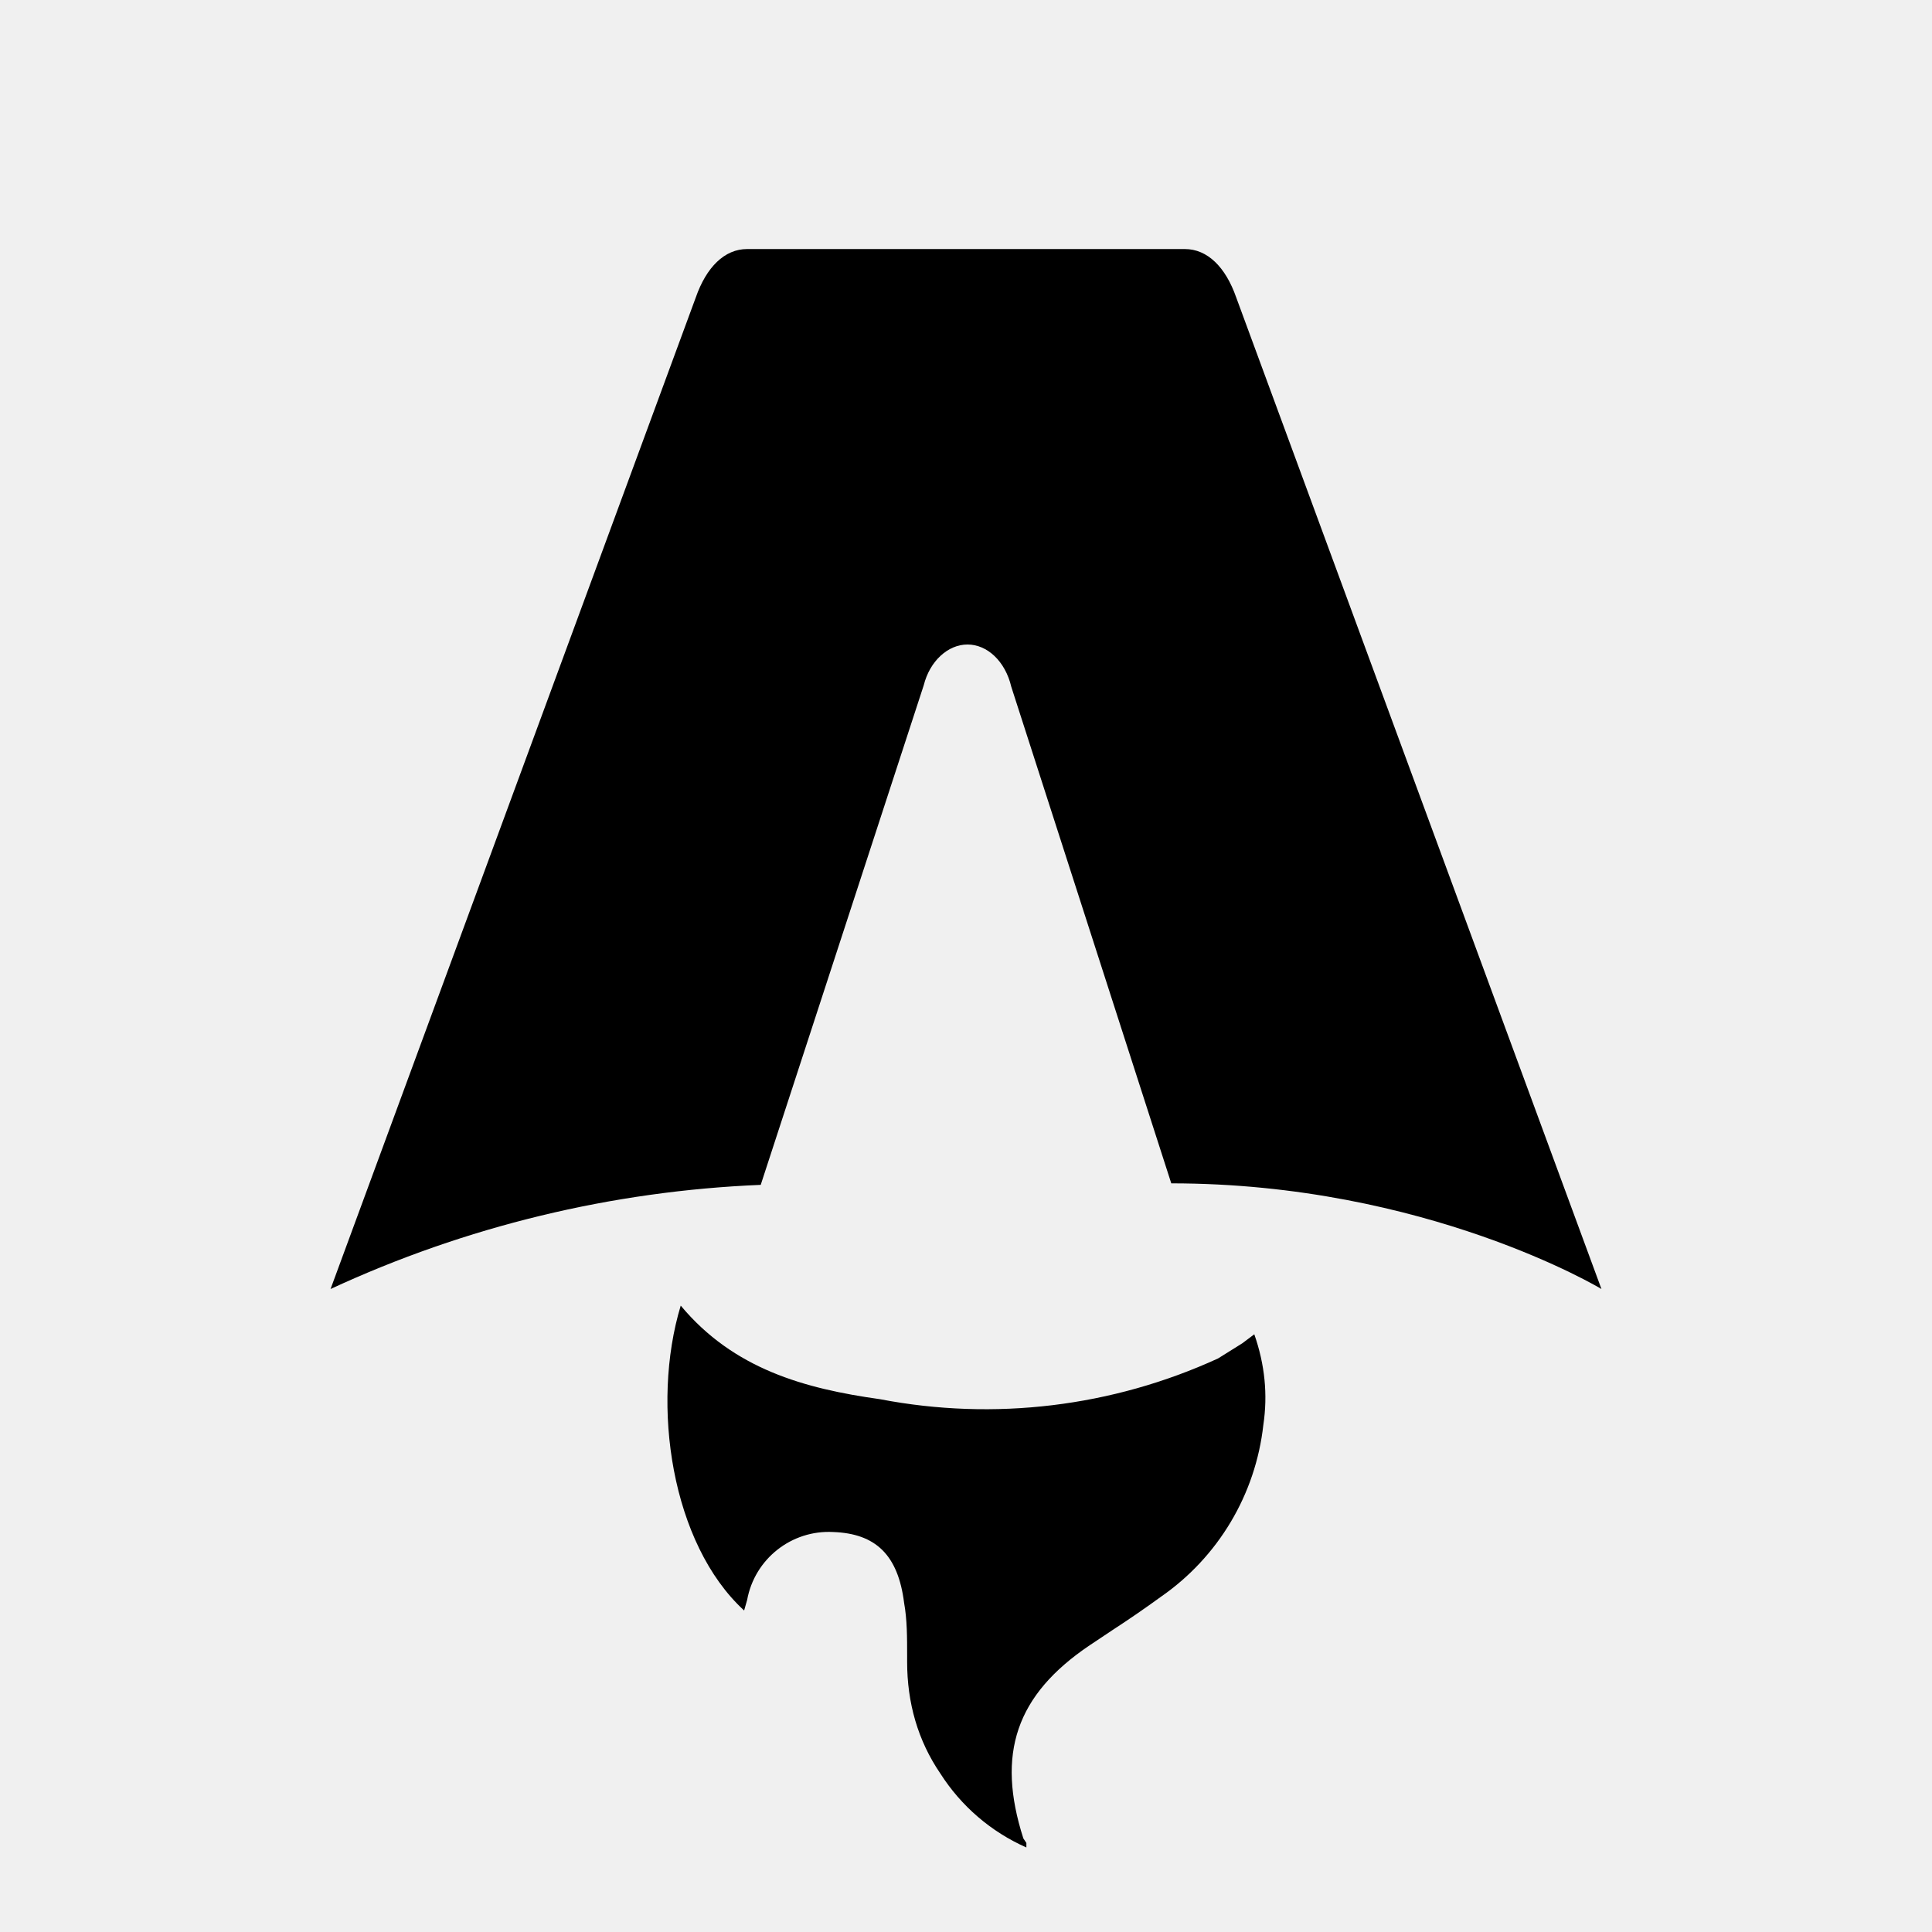
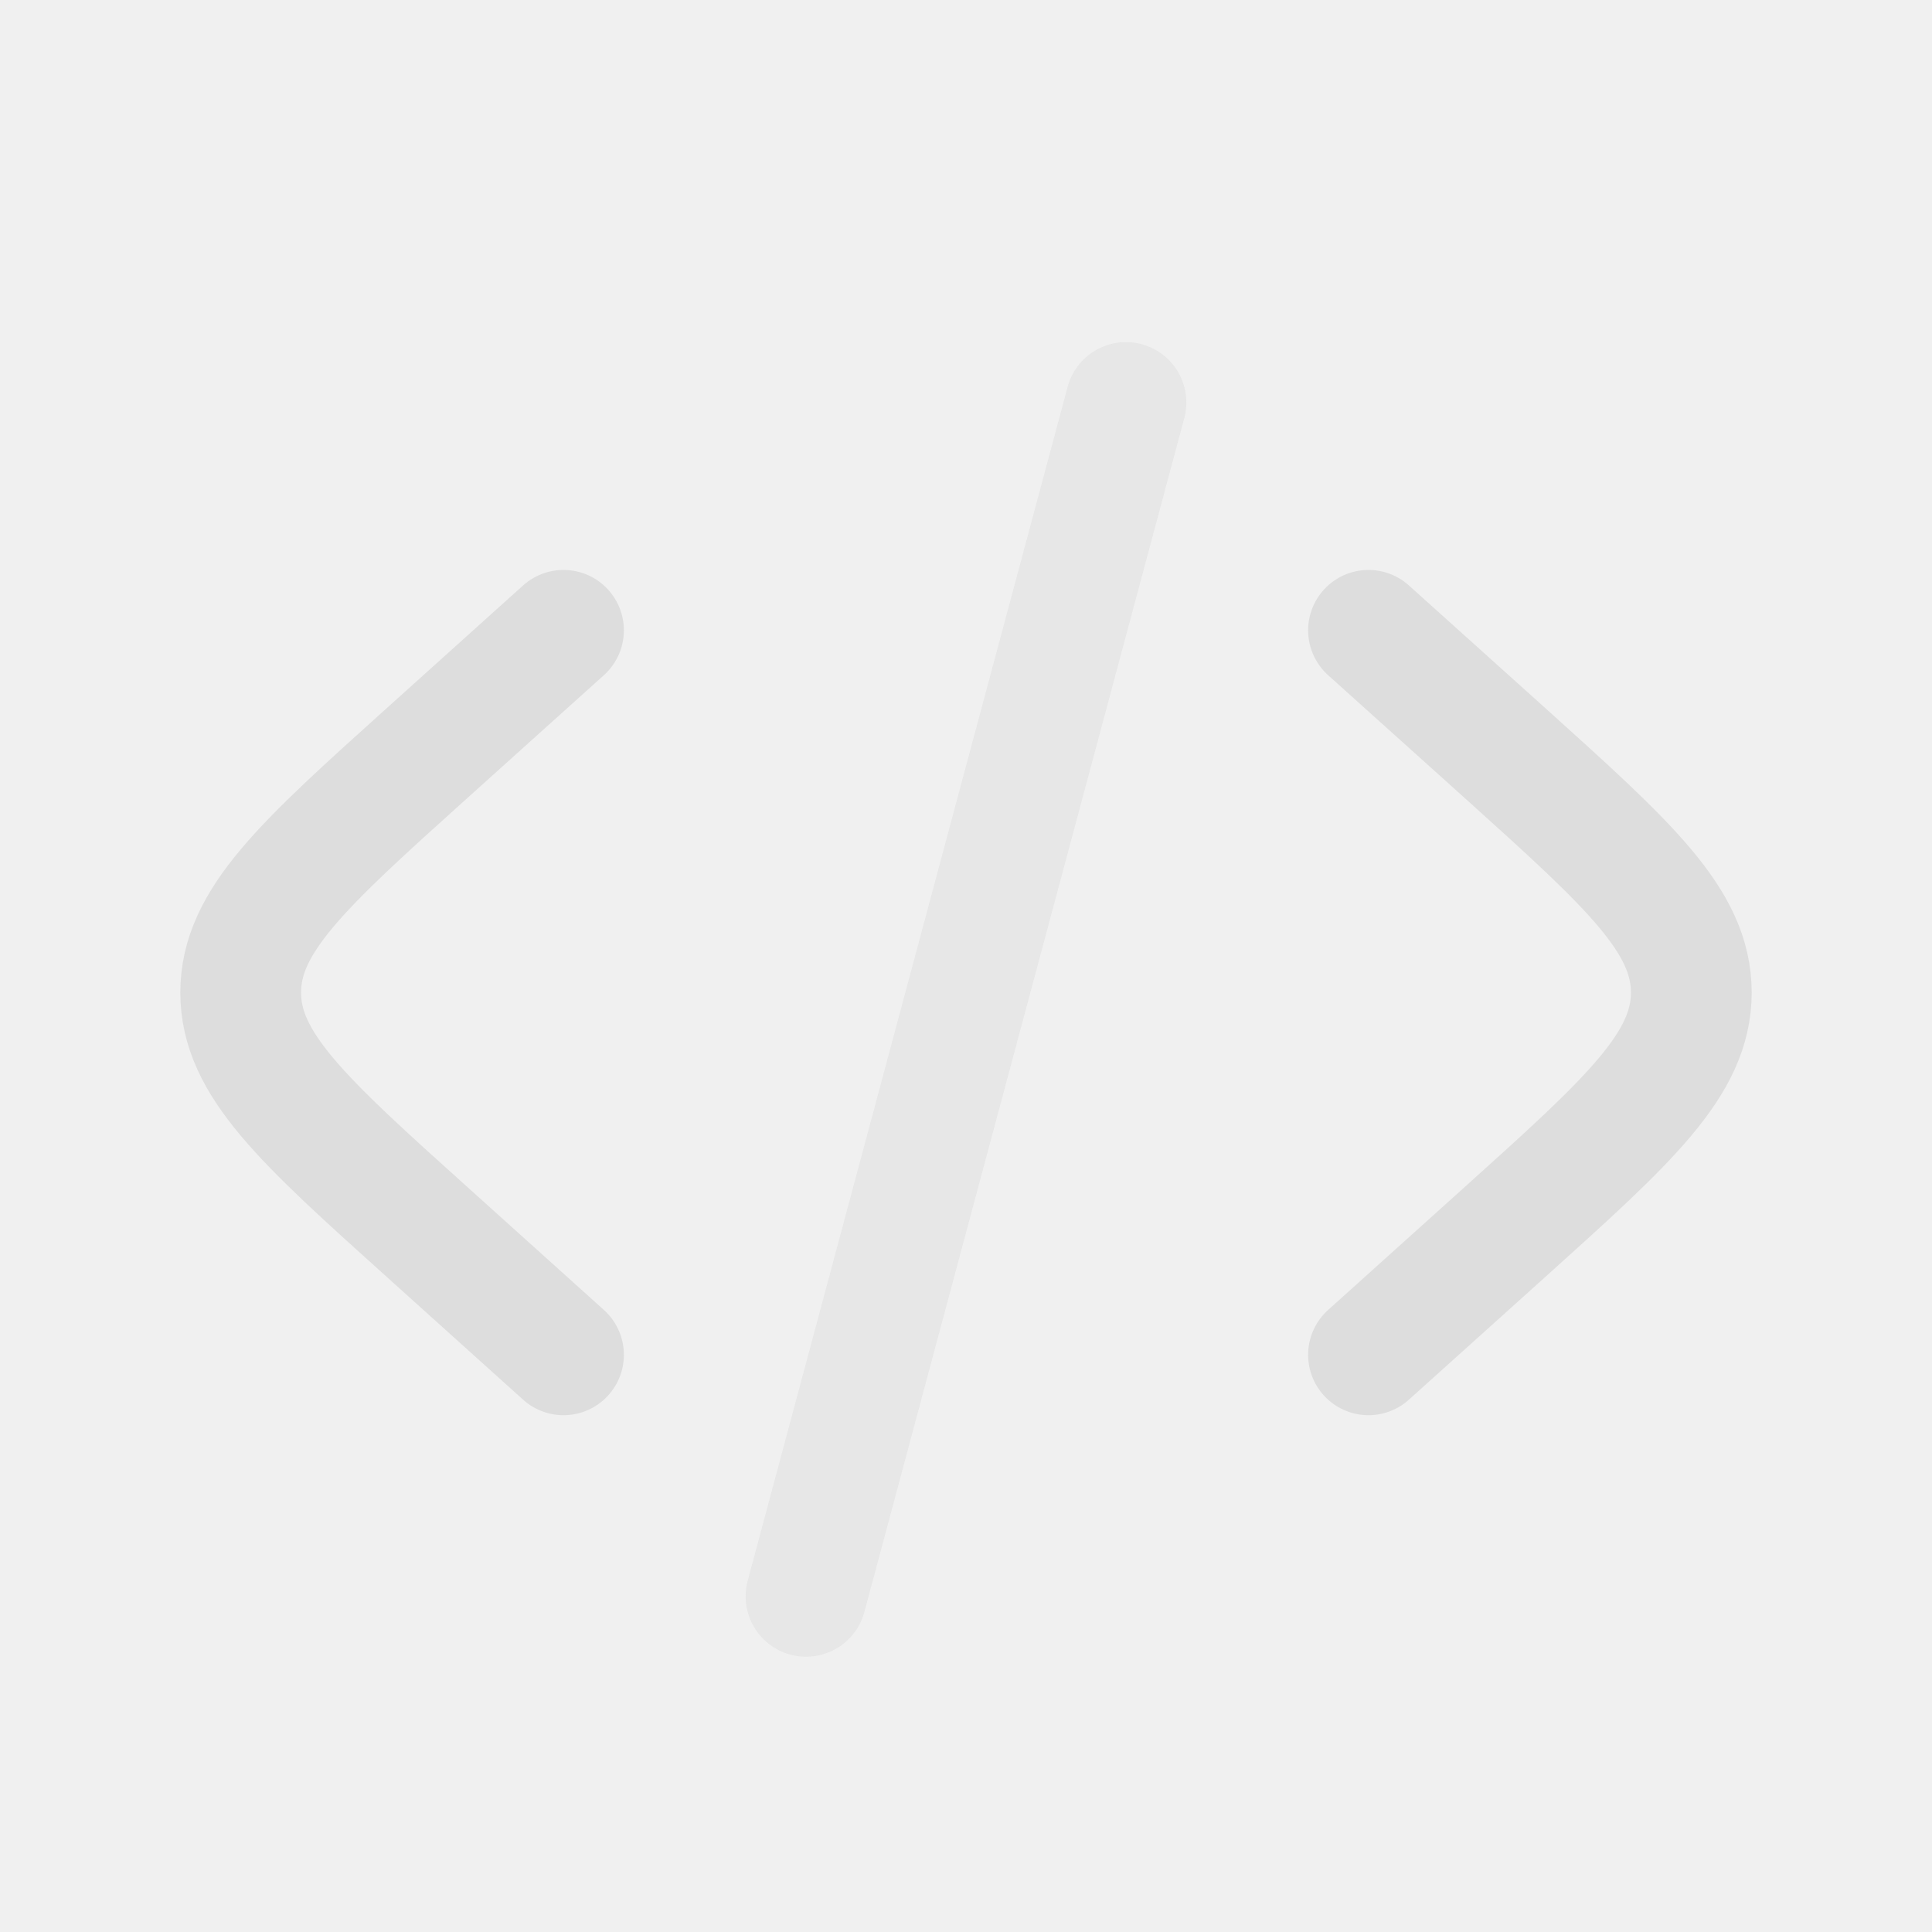
- <svg xmlns="http://www.w3.org/2000/svg" fill="none" viewBox="0 0 128 128">
-   <path d="M50.4 78.5a75.1 75.1 0 0 0-28.5 6.9l24.2-65.7c.7-2 1.9-3.2 3.4-3.2h29c1.5 0 2.7 1.2 3.4 3.2l24.2 65.7s-11.6-7-28.5-7L67 45.5c-.4-1.7-1.6-2.8-2.9-2.8-1.3 0-2.5 1.1-2.9 2.7L50.4 78.5Zm-1.1 28.2Zm-4.2-20.2c-2 6.6-.6 15.8 4.2 20.2a17.5 17.5 0 0 1 .2-.7 5.5 5.5 0 0 1 5.7-4.5c2.8.1 4.3 1.5 4.7 4.7.2 1.1.2 2.3.2 3.5v.4c0 2.7.7 5.2 2.2 7.4a13 13 0 0 0 5.7 4.9v-.3l-.2-.3c-1.8-5.6-.5-9.5 4.4-12.8l1.5-1a73 73 0 0 0 3.2-2.2 16 16 0 0 0 6.8-11.4c.3-2 .1-4-.6-6l-.8.6-1.6 1a37 37 0 0 1-22.4 2.7c-5-.7-9.7-2-13.2-6.2Z" />
-   <style>
-         path { fill: #000; }
-         @media (prefers-color-scheme: dark) {
-             path { fill: #FFF; }
-         }
-     </style>
+ <svg xmlns="http://www.w3.org/2000/svg" width="800px" height="800px" viewBox="0 0 24 24" fill="none">
+   <path d="M17 7.83L18.697 9.356C20.239 10.745 21.01 11.439 21.01 12.33C21.01 13.22 20.239 13.915 18.697 15.303L17 16.83" stroke="#dddddd" stroke-width="1.5" stroke-linecap="round" />
+   <path opacity="0.5" d="M13.987 5L10.013 19.83" stroke="#dddddd" stroke-width="1.5" stroke-linecap="round" />
+   <path d="M7 7.83L5.304 9.356C3.761 10.745 2.99 11.439 2.99 12.33C2.99 13.22 3.761 13.915 5.304 15.303L7 16.83" stroke="#dddddd" stroke-width="1.5" stroke-linecap="round" />
</svg>
